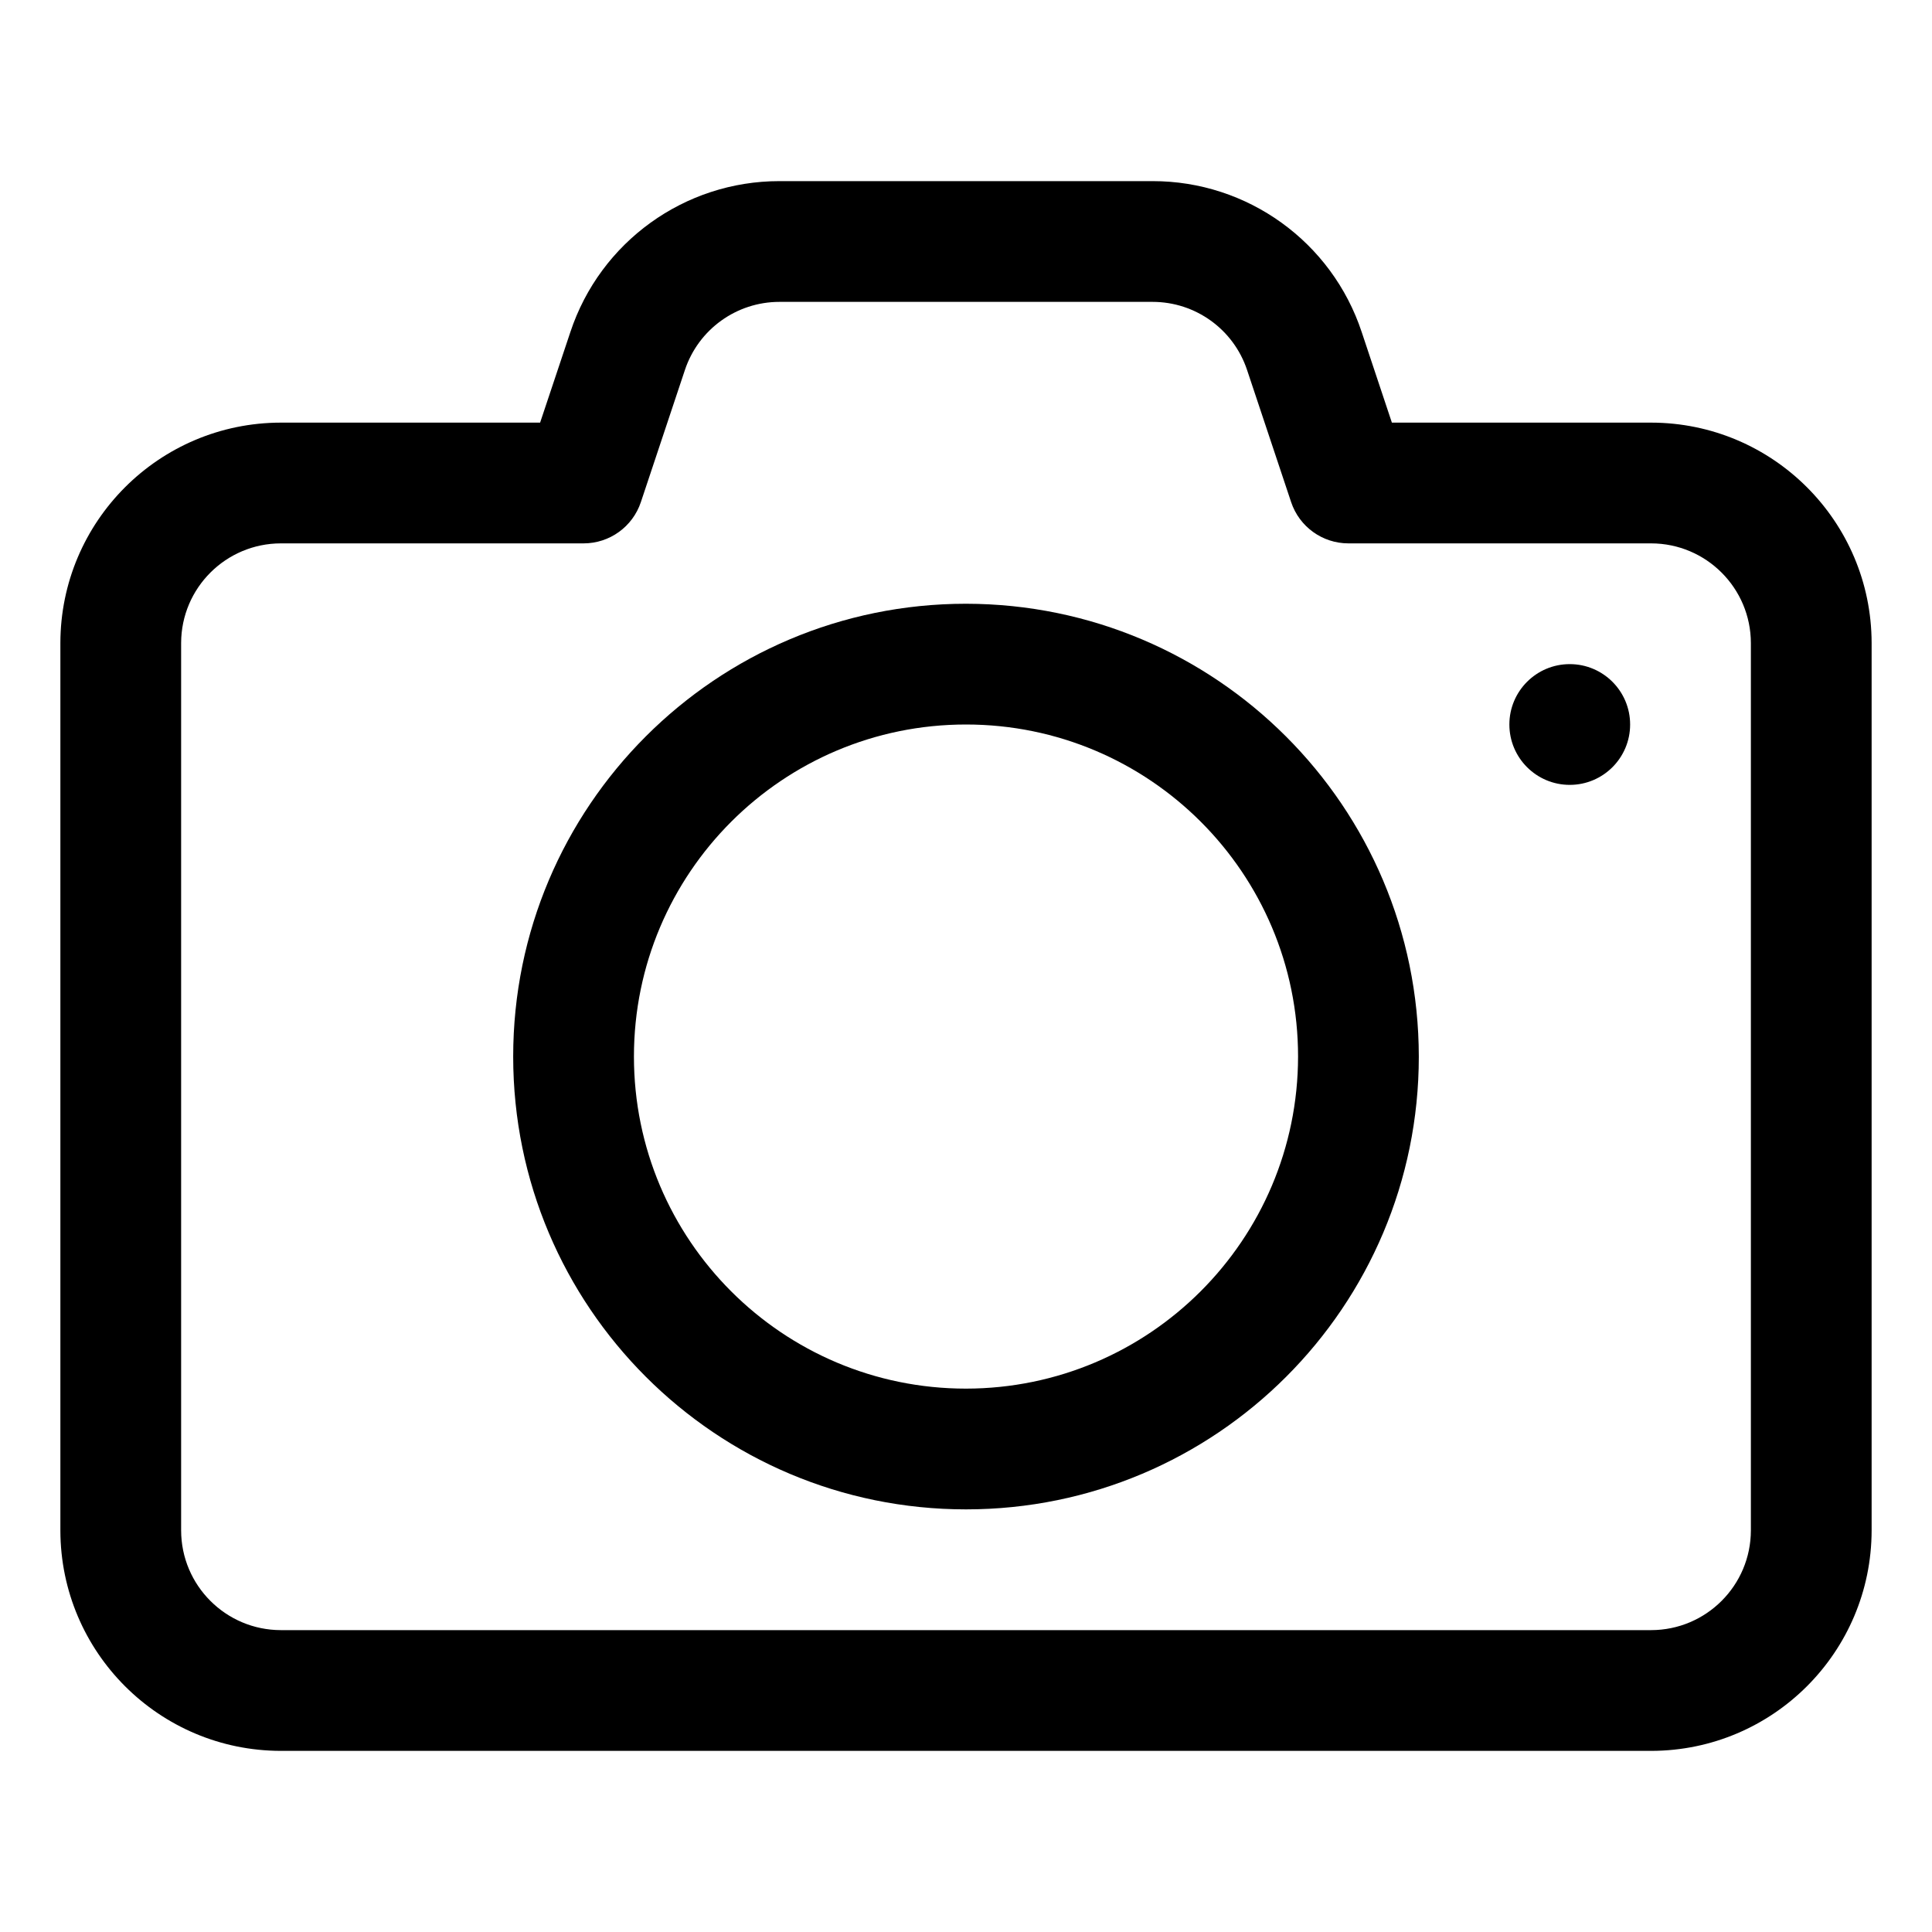
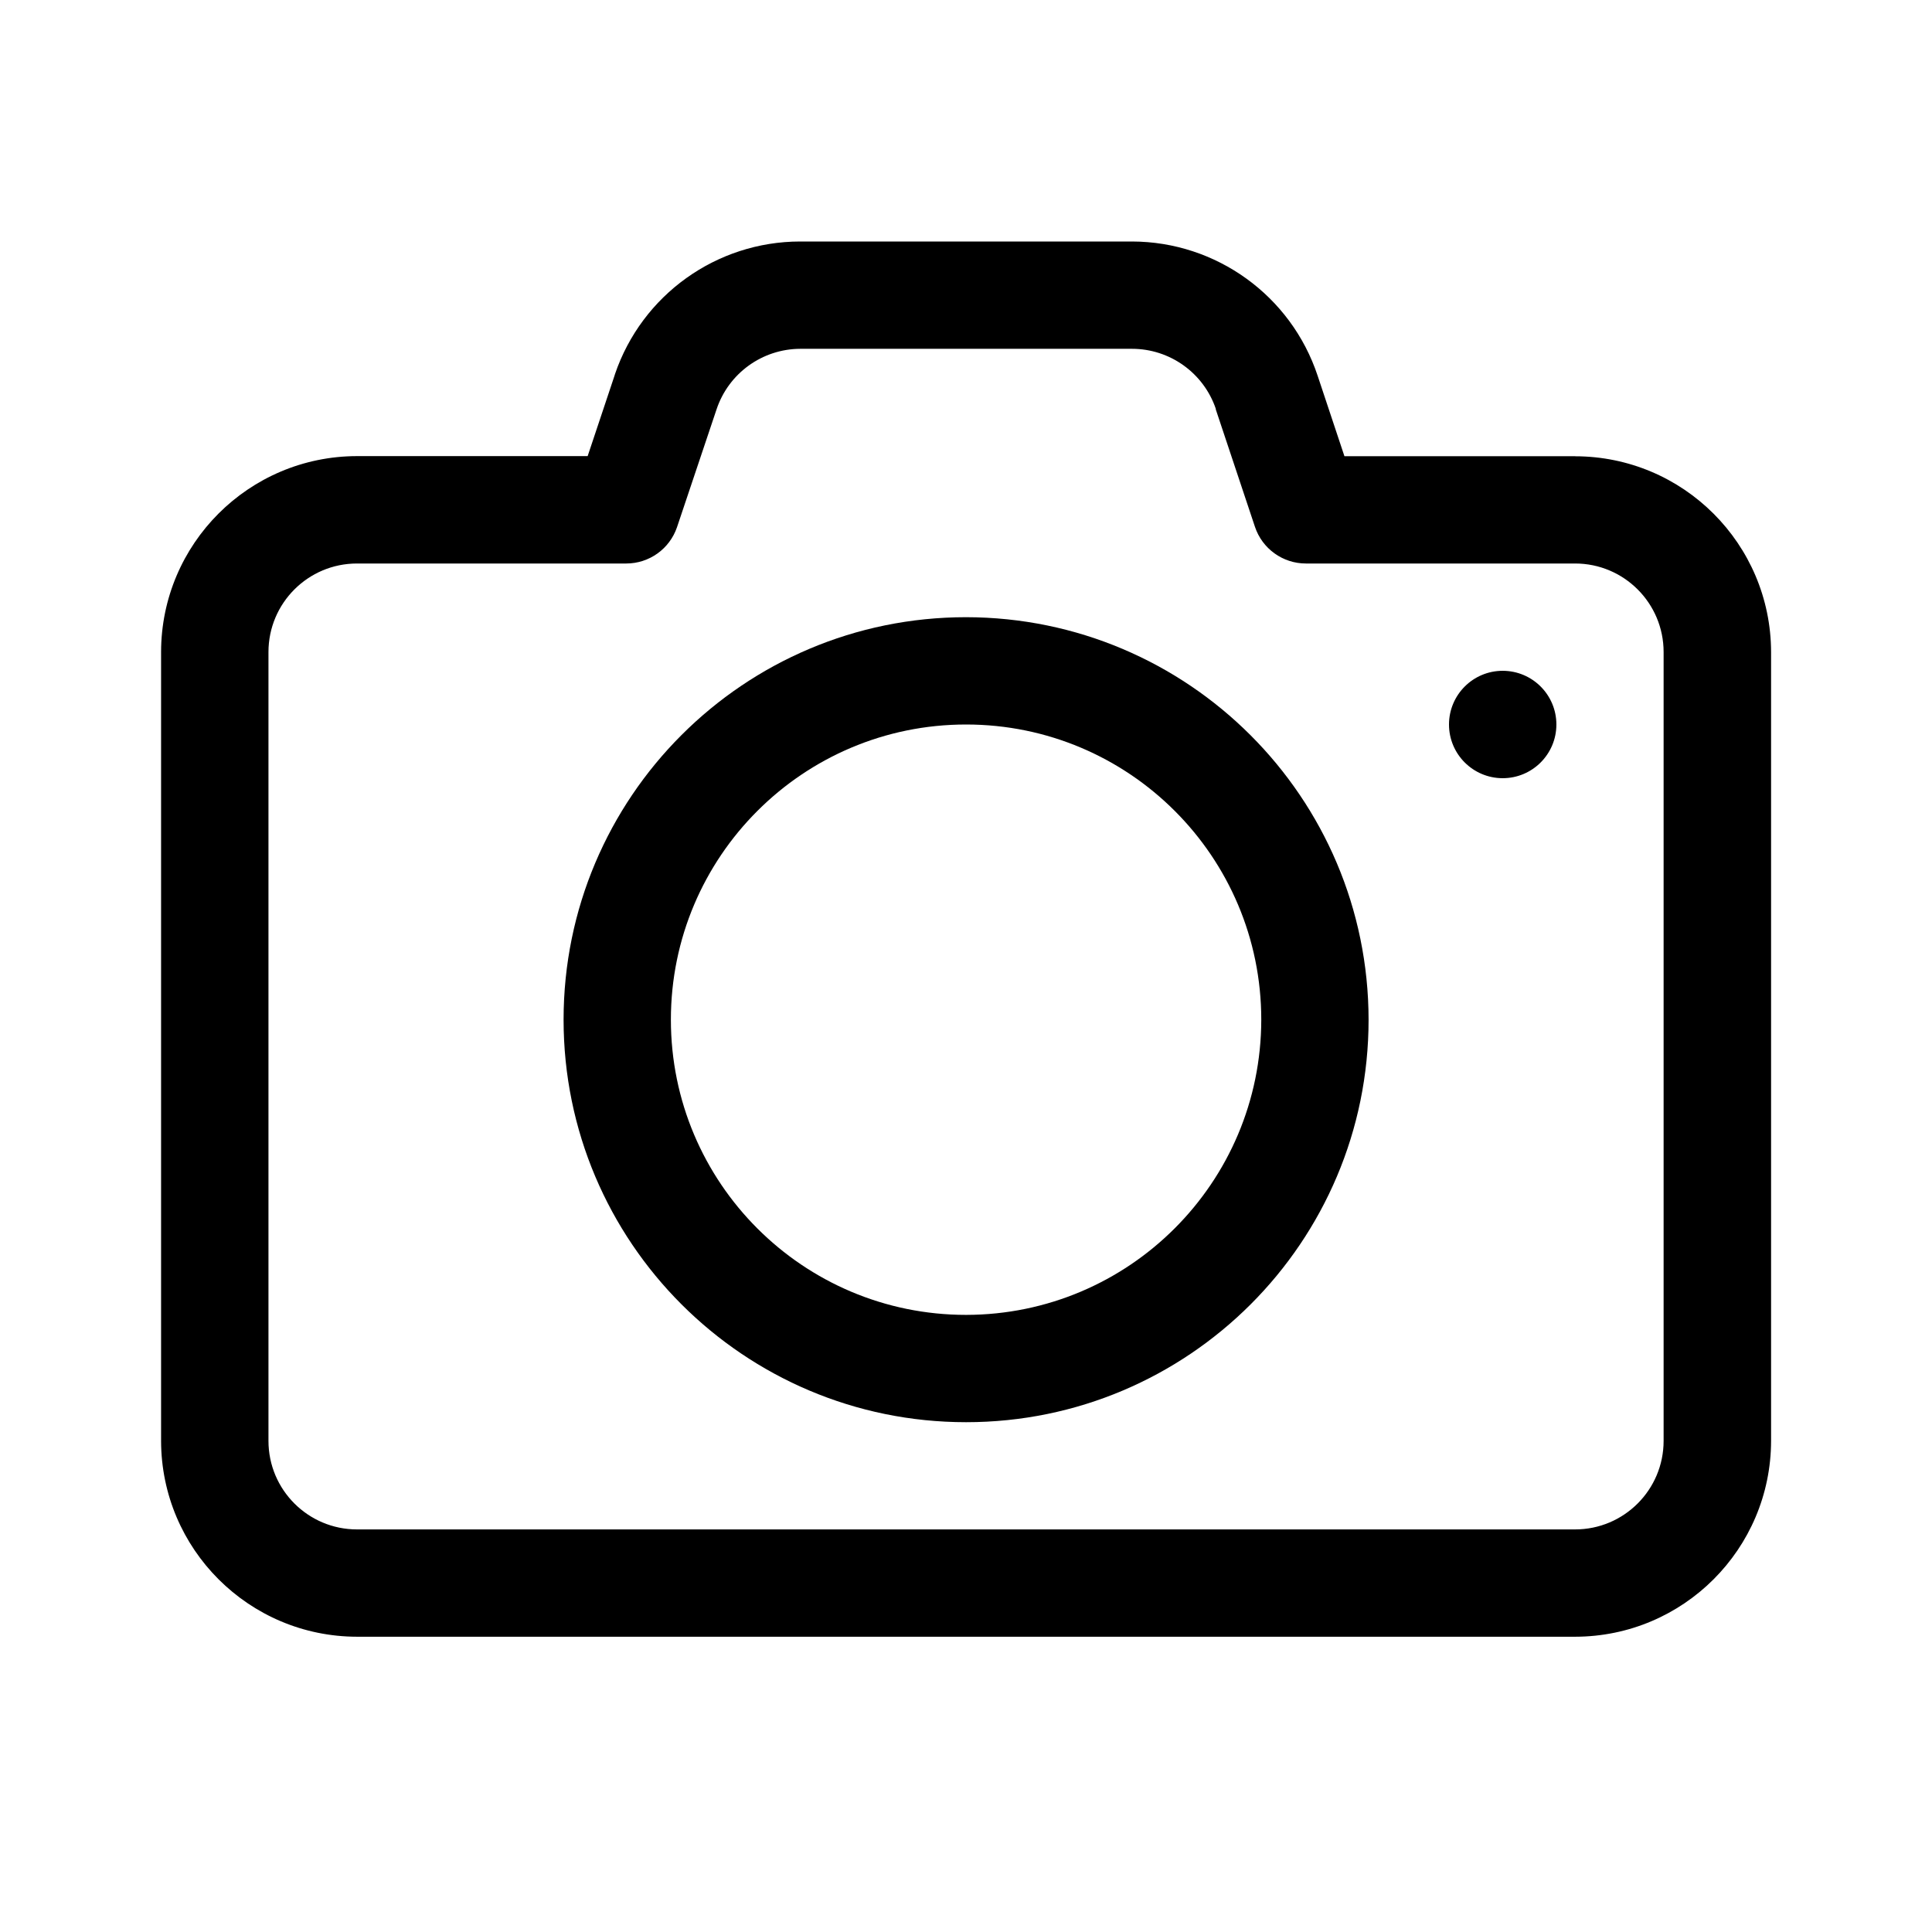
- <svg xmlns="http://www.w3.org/2000/svg" id="Layer_3" data-name="Layer 3" width="512" height="512" viewBox="0 0 32 32">
-   <path d="M27.348,7H23.054l-.5-1.5A3.645,3.645,0,0,0,19.089,3H12.911A3.646,3.646,0,0,0,9.447,5.5L8.946,7H4.652A3.656,3.656,0,0,0,1,10.652v14.7A3.656,3.656,0,0,0,4.652,29h22.7A3.656,3.656,0,0,0,31,25.348v-14.7A3.656,3.656,0,0,0,27.348,7ZM29,25.348A1.654,1.654,0,0,1,27.348,27H4.652A1.654,1.654,0,0,1,3,25.348v-14.7A1.654,1.654,0,0,1,4.652,9H9.667a1,1,0,0,0,.948-.684l.729-2.187A1.65,1.65,0,0,1,12.911,5h6.178a1.649,1.649,0,0,1,1.567,1.13l.729,2.186A1,1,0,0,0,22.333,9h5.015A1.654,1.654,0,0,1,29,10.652Z" />
-   <path d="M16,10a7.5,7.5,0,1,0,7.5,7.5A7.508,7.508,0,0,0,16,10Zm0,13a5.5,5.5,0,1,1,5.5-5.5A5.506,5.506,0,0,1,16,23Z" />
-   <circle cx="26" cy="12" r="1" />
+ <svg xmlns="http://www.w3.org/2000/svg" width="24" height="24" viewBox="0 0 24 24">
+   <g id="camera" transform="translate(-8.999 11)">
+     <path id="path" d="M0,0H24V24H0ZM18.31,6l-2.76,5Z" transform="translate(8.999 -11)" fill="none" />
+     <g id="icon" transform="translate(10 -11)">
+       <path id="Path_4" data-name="Path 4" d="M18.565,5.667H15.7l-.333-1A2.434,2.434,0,0,0,13.062,3H8.938a2.432,2.432,0,0,0-2.3,1.649l-.005.017-.334,1H3.434A2.437,2.437,0,0,0,1,8.1v9.8a2.437,2.437,0,0,0,2.435,2.432H18.567A2.437,2.437,0,0,0,21,17.9V8.1a2.437,2.437,0,0,0-2.435-2.432h0Zm1.1,12.232a1.1,1.1,0,0,1-1.1,1.1H3.434a1.1,1.1,0,0,1-1.1-1.1V8.1A1.1,1.1,0,0,1,3.434,7H6.778a.666.666,0,0,0,.631-.451v0L7.9,5.086A1.1,1.1,0,0,1,8.94,4.333h4.121a1.1,1.1,0,0,1,1.041.745l0,.008.486,1.457A.667.667,0,0,0,15.222,7h3.343a1.1,1.1,0,0,1,1.1,1.1h0Z" />
+       <path id="Path_5" data-name="Path 5" d="M13.5,10a5,5,0,1,0,5,5h0a5.006,5.006,0,0,0-5-5Zm0,8.667A3.667,3.667,0,1,1,17.167,15h0A3.671,3.671,0,0,1,13.5,18.667Z" transform="translate(-2.5 -2.333)" />
+       <path id="Path_6" data-name="Path 6" d="M26.333,11.667A.667.667,0,1,1,25.667,11,.667.667,0,0,1,26.333,11.667Z" transform="translate(-8 -2.667)" />
+     </g>
+   </g>
</svg>
